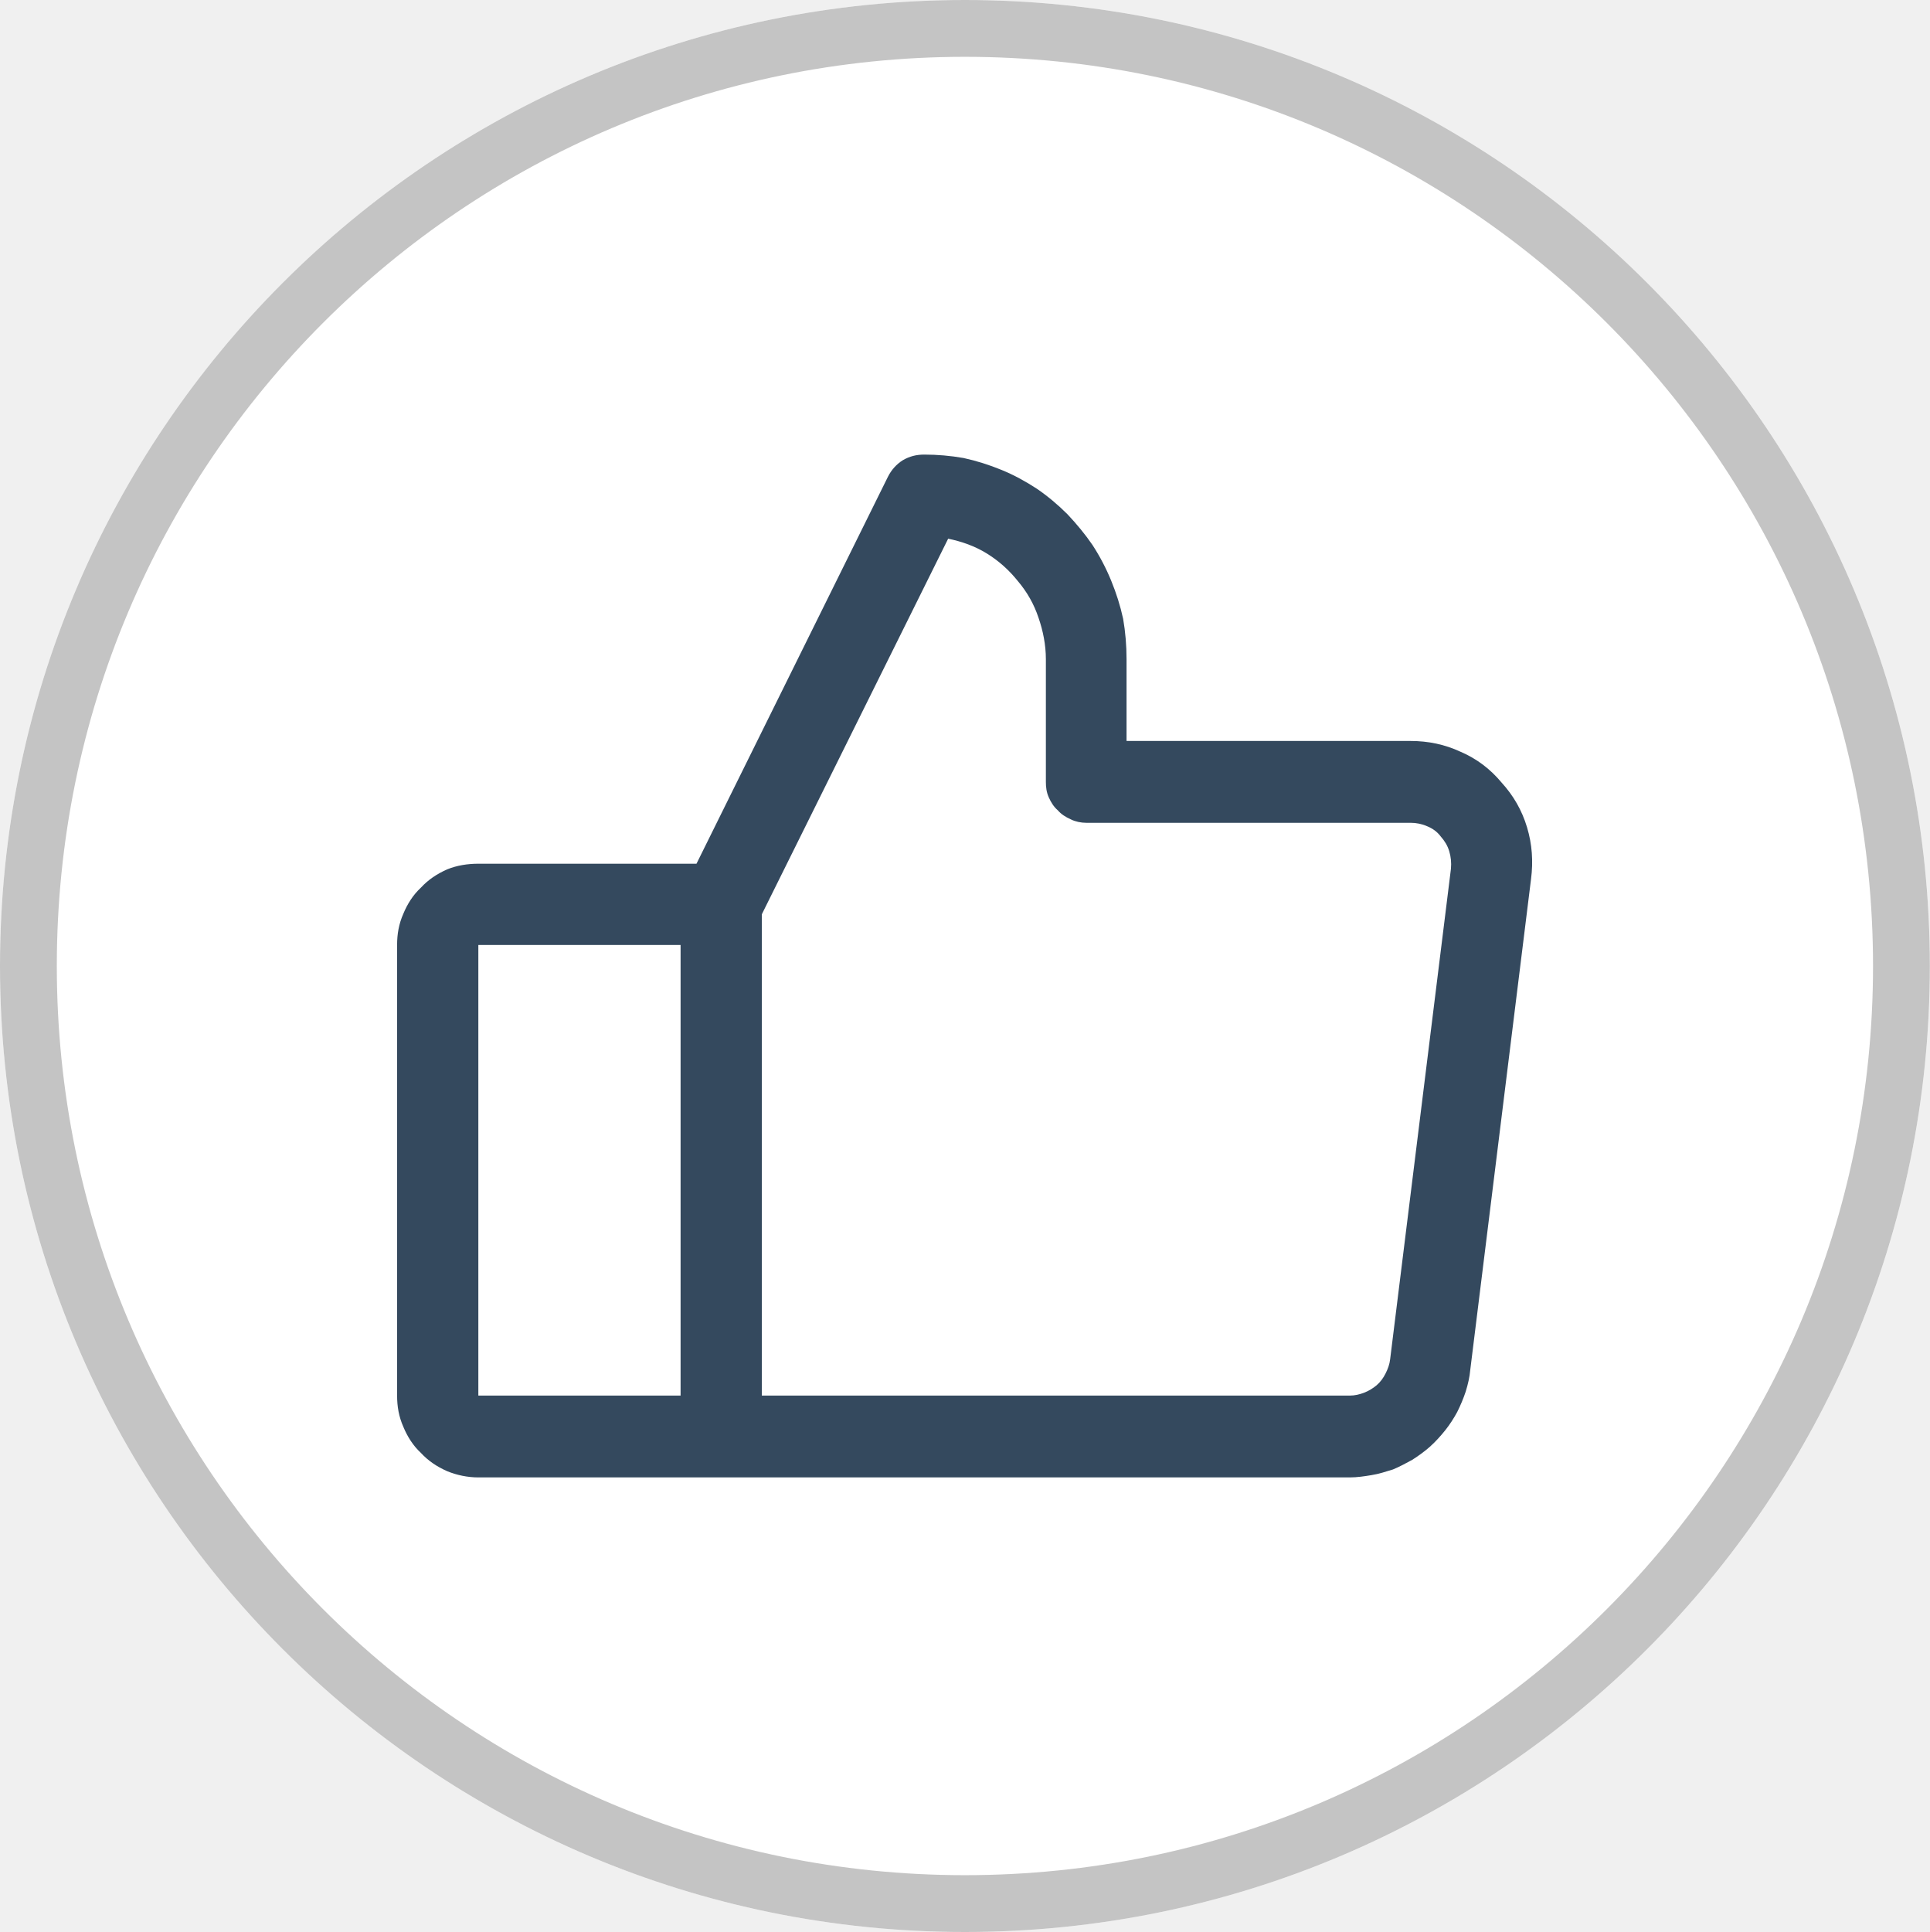
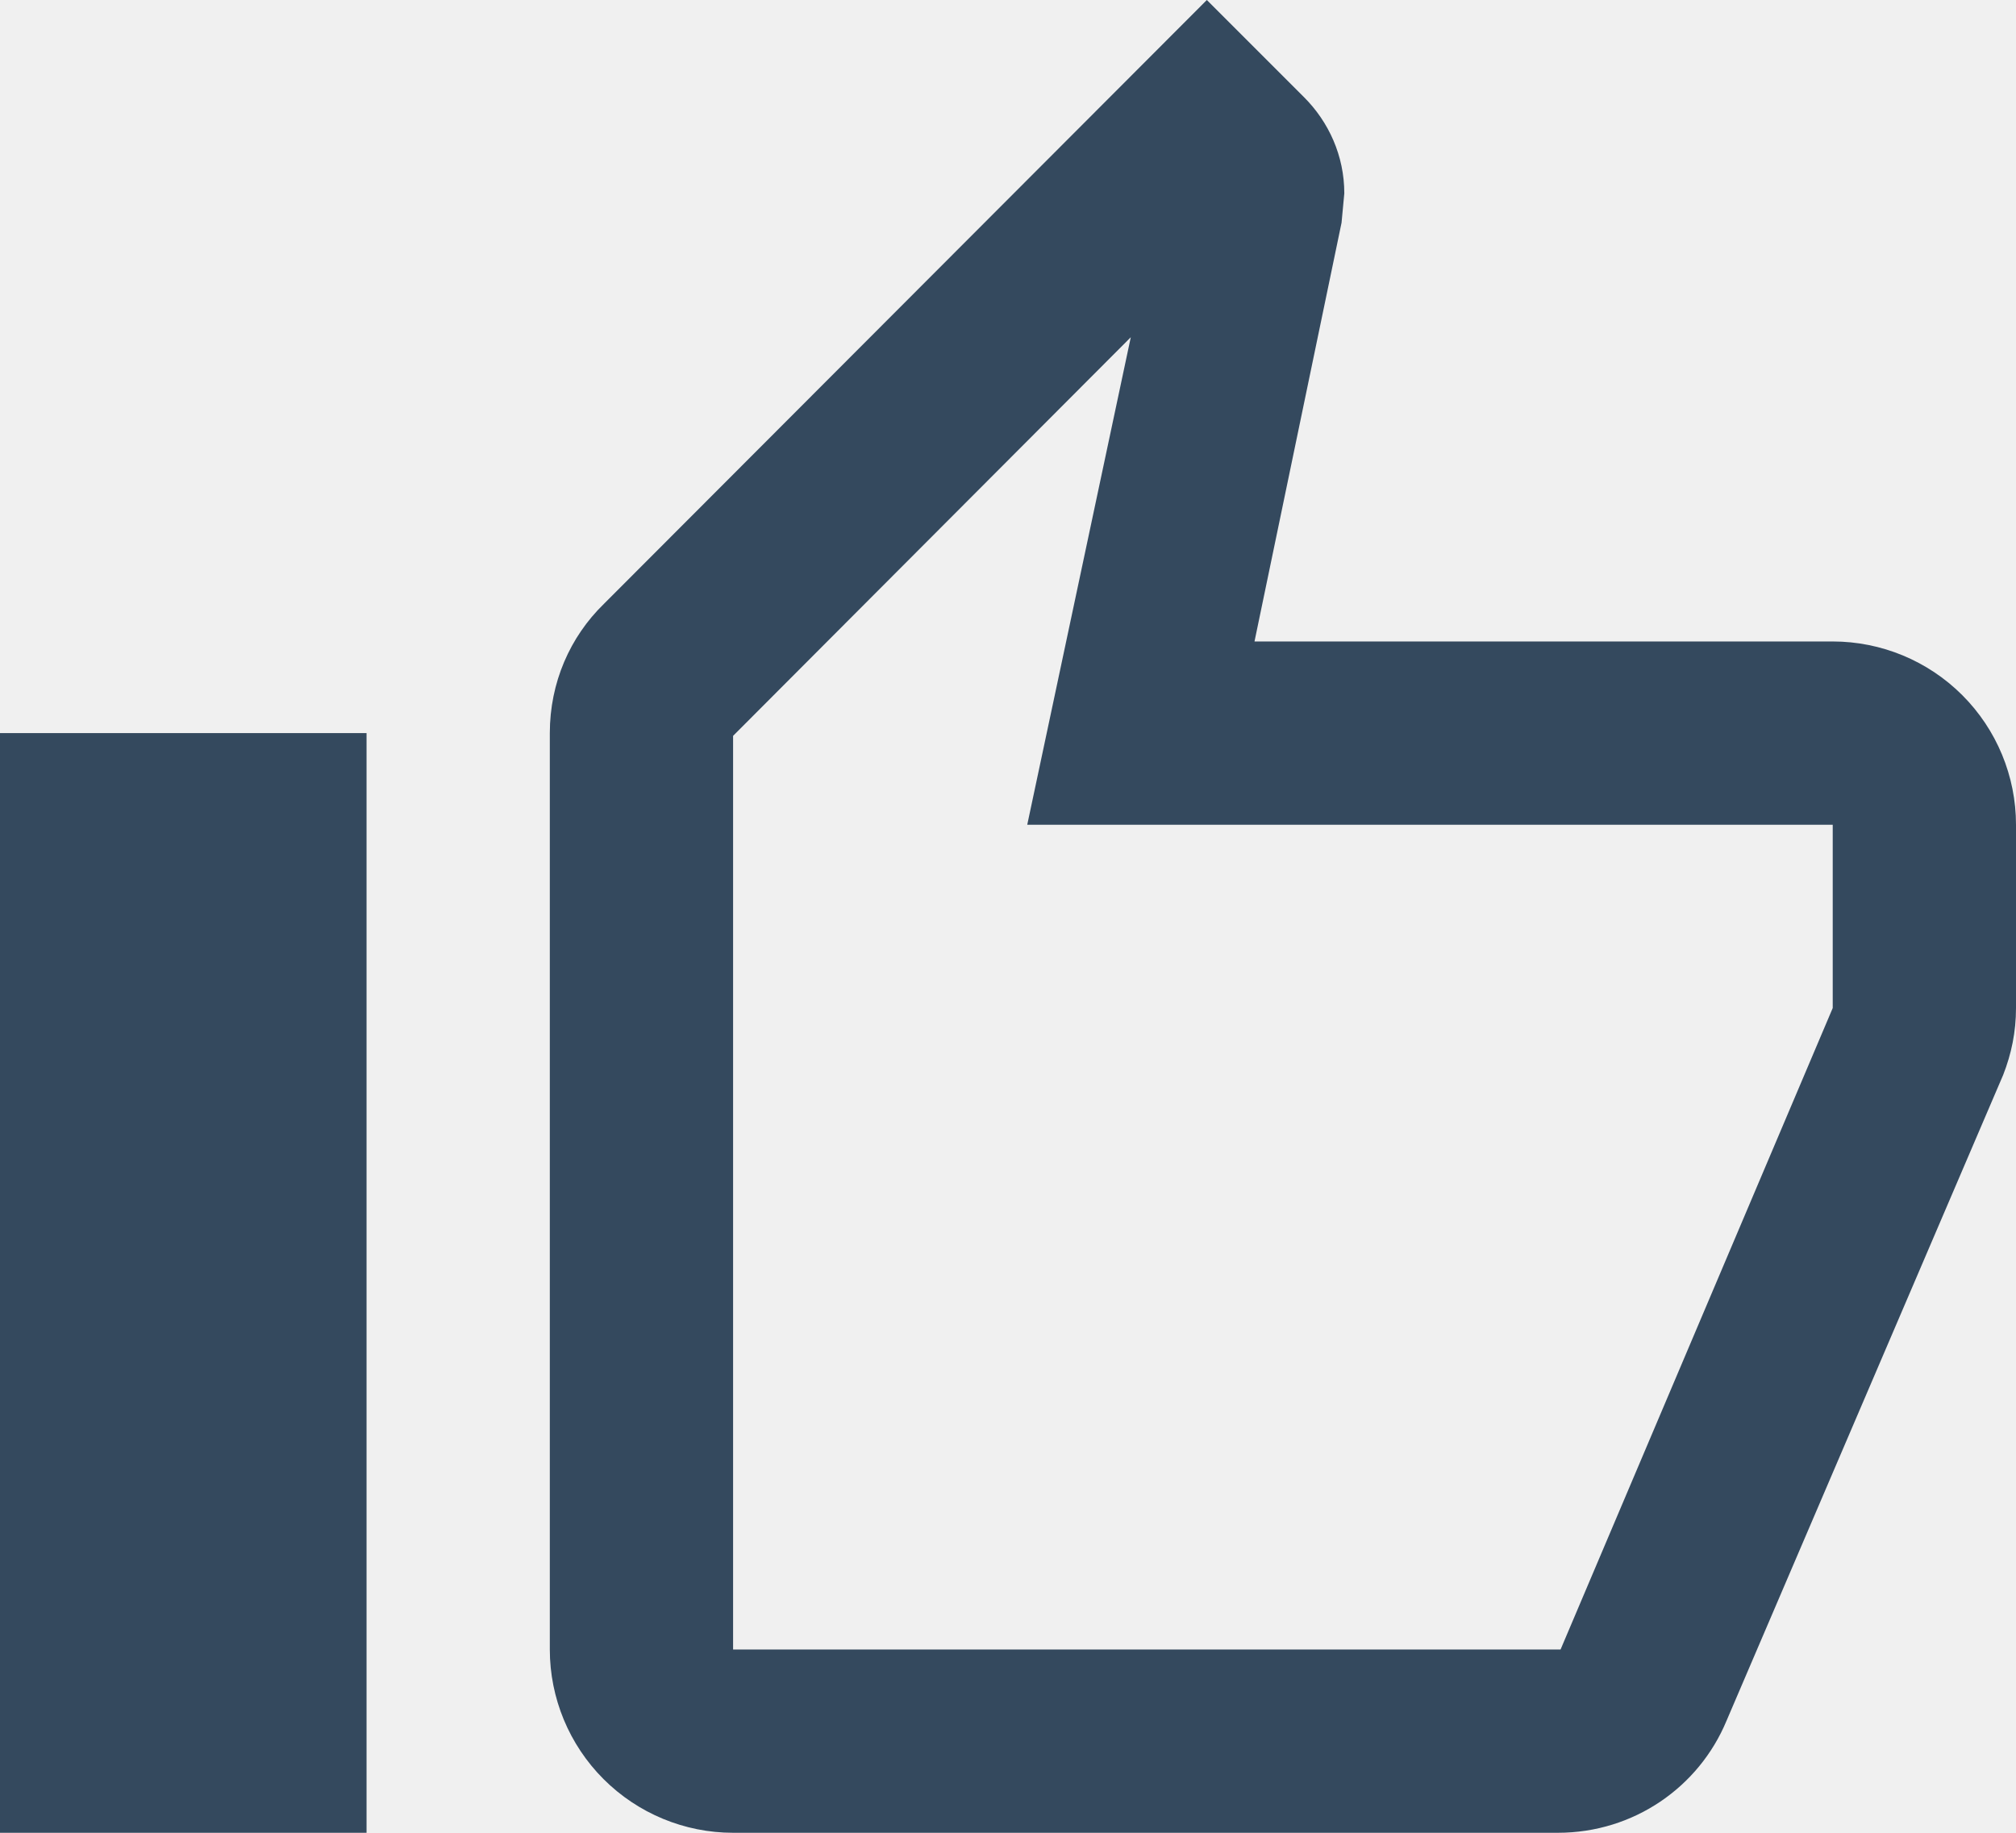
- <svg xmlns="http://www.w3.org/2000/svg" width="33.969" height="34" viewBox="0 0 33.969 34" fill="none">
-   <defs />
-   <ellipse id="Эллипс 2" cx="16.985" cy="17" rx="16.985" ry="17" fill="#FFFFFF" fill-opacity="1" />
-   <ellipse id="Эллипс 2" cx="16.985" cy="17" rx="16.485" ry="16.5" stroke="#C4C4C4" stroke-opacity="1" stroke-width="1" />
-   <path id="path" d="M26.43 13.77C26.23 13.53 25.99 13.35 25.71 13.23C25.43 13.1 25.14 13.04 24.83 13.04L19.83 13.04L19.83 11.6C19.83 11.36 19.81 11.12 19.77 10.89C19.72 10.66 19.65 10.44 19.56 10.22C19.47 10 19.36 9.79 19.23 9.59C19.1 9.4 18.95 9.22 18.79 9.05C18.62 8.88 18.44 8.73 18.25 8.6C18.05 8.47 17.85 8.36 17.63 8.27C17.41 8.18 17.19 8.11 16.96 8.06C16.73 8.02 16.5 8 16.27 8C16.13 8 16.01 8.03 15.89 8.1C15.78 8.17 15.69 8.27 15.63 8.39L12.26 15.2L8.42 15.2C8.23 15.2 8.04 15.23 7.87 15.3C7.69 15.38 7.54 15.48 7.41 15.62C7.27 15.75 7.17 15.91 7.1 16.08C7.02 16.26 6.99 16.44 6.99 16.63L6.99 24.56C6.99 24.75 7.02 24.93 7.1 25.11C7.17 25.28 7.27 25.44 7.41 25.57C7.54 25.71 7.69 25.81 7.87 25.89C8.04 25.96 8.23 26 8.42 26L23.76 26C23.89 26 24.02 25.98 24.14 25.96C24.27 25.94 24.39 25.9 24.52 25.86C24.64 25.81 24.75 25.75 24.86 25.69C24.97 25.62 25.08 25.54 25.17 25.46C25.27 25.37 25.36 25.27 25.44 25.17C25.52 25.07 25.59 24.96 25.65 24.85C25.71 24.73 25.76 24.61 25.8 24.49C25.84 24.36 25.87 24.23 25.88 24.11L26.95 15.47C26.99 15.16 26.97 14.86 26.88 14.56C26.79 14.26 26.64 14 26.43 13.77ZM8.42 16.63L11.98 16.63L11.98 24.56L8.42 24.56L8.42 16.63ZM25.54 15.29L24.47 23.92C24.46 24.01 24.43 24.09 24.39 24.17C24.35 24.25 24.3 24.32 24.23 24.38C24.17 24.43 24.09 24.48 24.01 24.51C23.93 24.54 23.85 24.56 23.76 24.56L13.41 24.56L13.41 16.09L16.69 9.48C16.93 9.53 17.16 9.61 17.37 9.74C17.58 9.87 17.76 10.03 17.92 10.23C18.08 10.42 18.2 10.63 18.28 10.87C18.36 11.1 18.41 11.35 18.41 11.6L18.41 13.76C18.41 13.85 18.42 13.94 18.46 14.03C18.5 14.12 18.55 14.2 18.62 14.26C18.68 14.33 18.76 14.38 18.85 14.42C18.93 14.46 19.03 14.48 19.12 14.48L24.83 14.48C24.93 14.48 25.03 14.5 25.12 14.54C25.22 14.58 25.3 14.64 25.36 14.72C25.43 14.8 25.48 14.88 25.51 14.98C25.54 15.08 25.55 15.18 25.54 15.29Z" fill="#34495E" fill-opacity="1" fill-rule="nonzero" />
+ <svg xmlns="http://www.w3.org/2000/svg" width="22" height="20" viewBox="0 0 22 20" fill="none">
+   <path d="M4 8V20H0V8H4ZM8 20C7.47 20 6.961 19.789 6.586 19.414C6.211 19.039 6 18.53 6 18V8C6 7.45 6.22 6.95 6.59 6.59L13.17 0L14.23 1.06C14.5 1.33 14.67 1.7 14.67 2.11L14.64 2.43L13.69 7H20C20.53 7 21.039 7.211 21.414 7.586C21.789 7.961 22 8.47 22 9V11C22 11.26 21.95 11.5 21.86 11.73L18.84 18.78C18.54 19.5 17.83 20 17 20H8ZM8 18H17.03L20 11V9H11.21L12.34 3.68L8 8.03V18Z" fill="#34495E" />
</svg>
